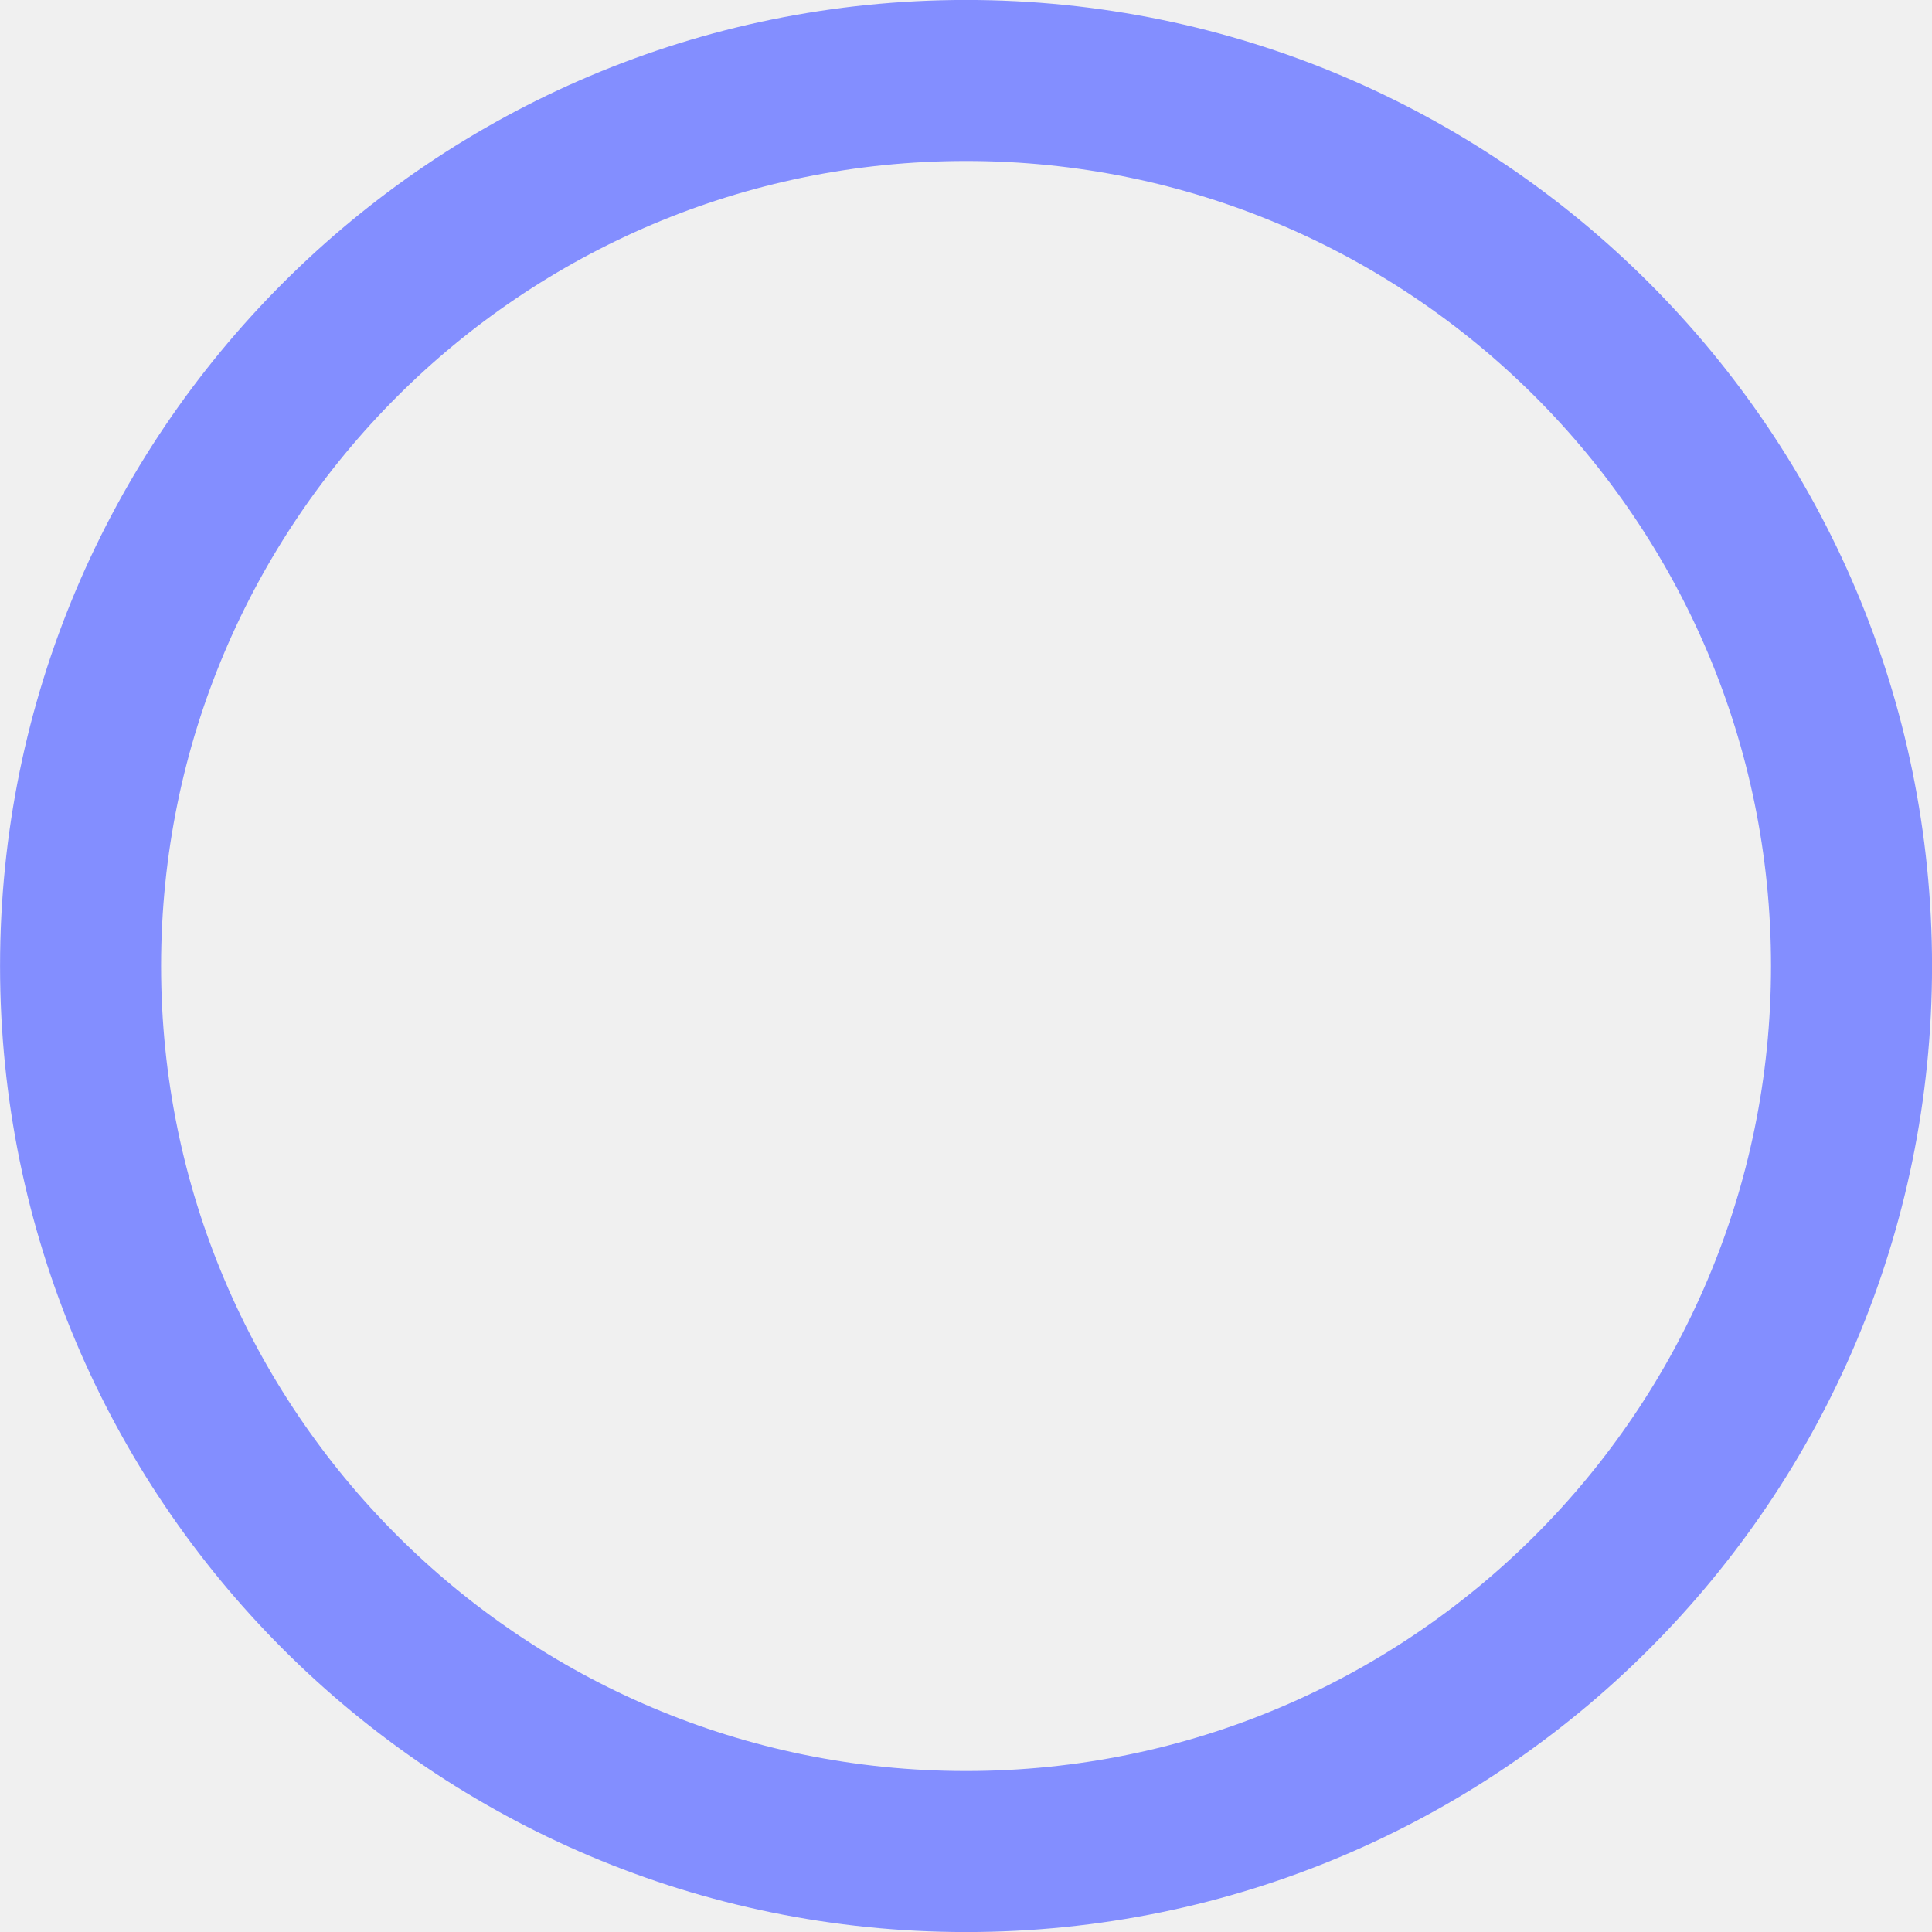
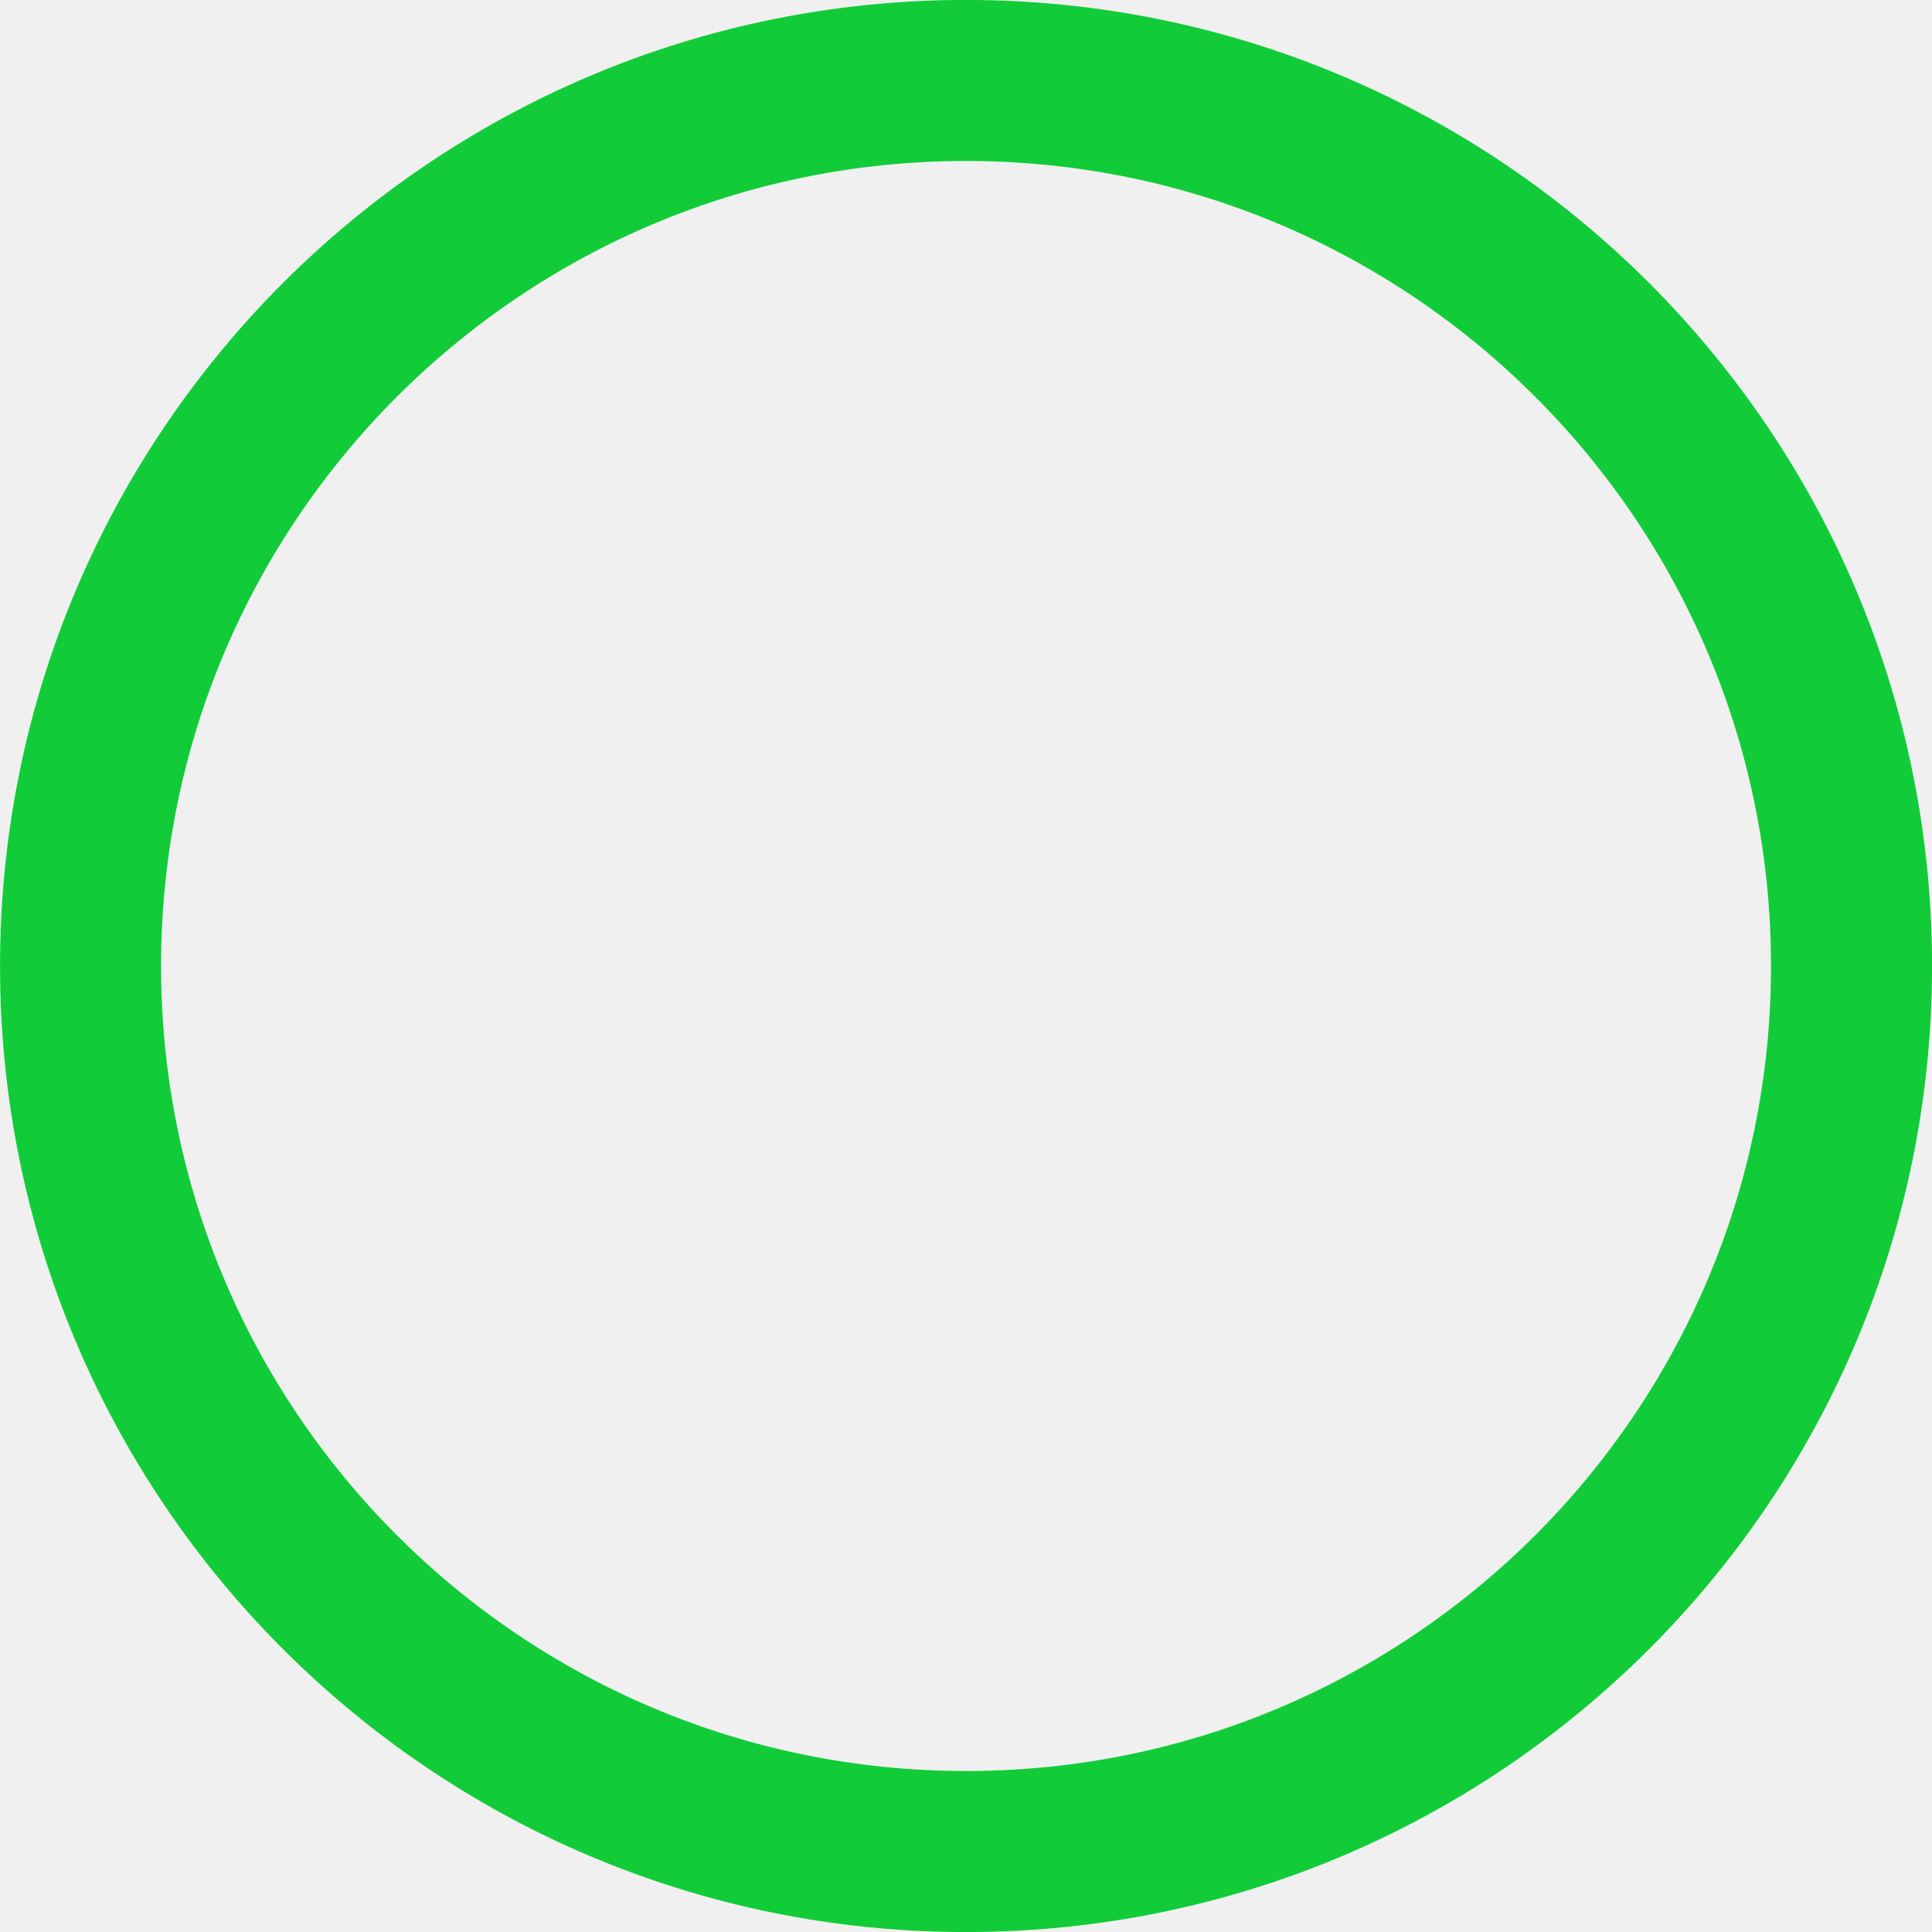
<svg xmlns="http://www.w3.org/2000/svg" width="20" height="20" viewBox="0 0 20 20" fill="none" class="group">
  <g clip-path="url(#clip0_1294_3537)">
    <g mask="url(#mask0_1294_3537)" class="fill-transparent">
-       <path d="M19.167 10C19.167 4.938 15.063 0.833 10.001 0.833C4.938 0.833 0.834 4.938 0.834 10C0.834 15.063 4.938 19.167 10.001 19.167C15.063 19.167 19.167 15.063 19.167 10Z" stroke="#838EFF" stroke-width="1.667" />
-       <path d="M9.995 14.837C9.355 14.837 8.837 14.318 8.837 13.679V10.099C8.837 9.459 9.355 8.941 9.995 8.941C10.634 8.941 11.152 9.459 11.152 10.099V13.679C11.152 14.318 10.634 14.837 9.995 14.837ZM10 7.506C9.656 7.506 9.361 7.392 9.114 7.164C8.871 6.932 8.75 6.655 8.75 6.332C8.75 6.013 8.871 5.74 9.114 5.511C9.361 5.28 9.656 5.164 10 5.164C10.344 5.164 10.638 5.28 10.88 5.511C11.127 5.74 11.25 6.013 11.25 6.332C11.25 6.655 11.127 6.932 10.88 7.164C10.638 7.392 10.344 7.506 10 7.506Z" class="fill-[#838EFF]" />
+       <path d="M19.167 10C19.167 4.938 15.063 0.833 10.001 0.833C4.938 0.833 0.834 4.938 0.834 10C0.834 15.063 4.938 19.167 10.001 19.167C15.063 19.167 19.167 15.063 19.167 10Z" stroke="#11cc38" stroke-width="1.667" />
+       <path d="M9.995 14.837C9.355 14.837 8.837 14.318 8.837 13.679V10.099C8.837 9.459 9.355 8.941 9.995 8.941C10.634 8.941 11.152 9.459 11.152 10.099V13.679C11.152 14.318 10.634 14.837 9.995 14.837ZM10 7.506C9.656 7.506 9.361 7.392 9.114 7.164C8.871 6.932 8.75 6.655 8.75 6.332C8.75 6.013 8.871 5.74 9.114 5.511C9.361 5.28 9.656 5.164 10 5.164C10.344 5.164 10.638 5.28 10.88 5.511C11.127 5.74 11.25 6.013 11.25 6.332C11.25 6.655 11.127 6.932 10.88 7.164C10.638 7.392 10.344 7.506 10 7.506Z" class="fill-[#11cc38]" />
    </g>
  </g>
  <defs>
    <linearGradient id="paint0_linear_1294_3537" x1="10" y1="5.164" x2="10" y2="14.837" gradientUnits="userSpaceOnUse">
-       <stop stop-color="#838EFF" />
+       <stop stop-color="#11cc38" />
      <stop offset="1" stop-color="#7063FF" />
    </linearGradient>
    <clipPath id="clip0_1294_3537">
      <rect width="20" height="20" fill="white" />
    </clipPath>
  </defs>
</svg>
